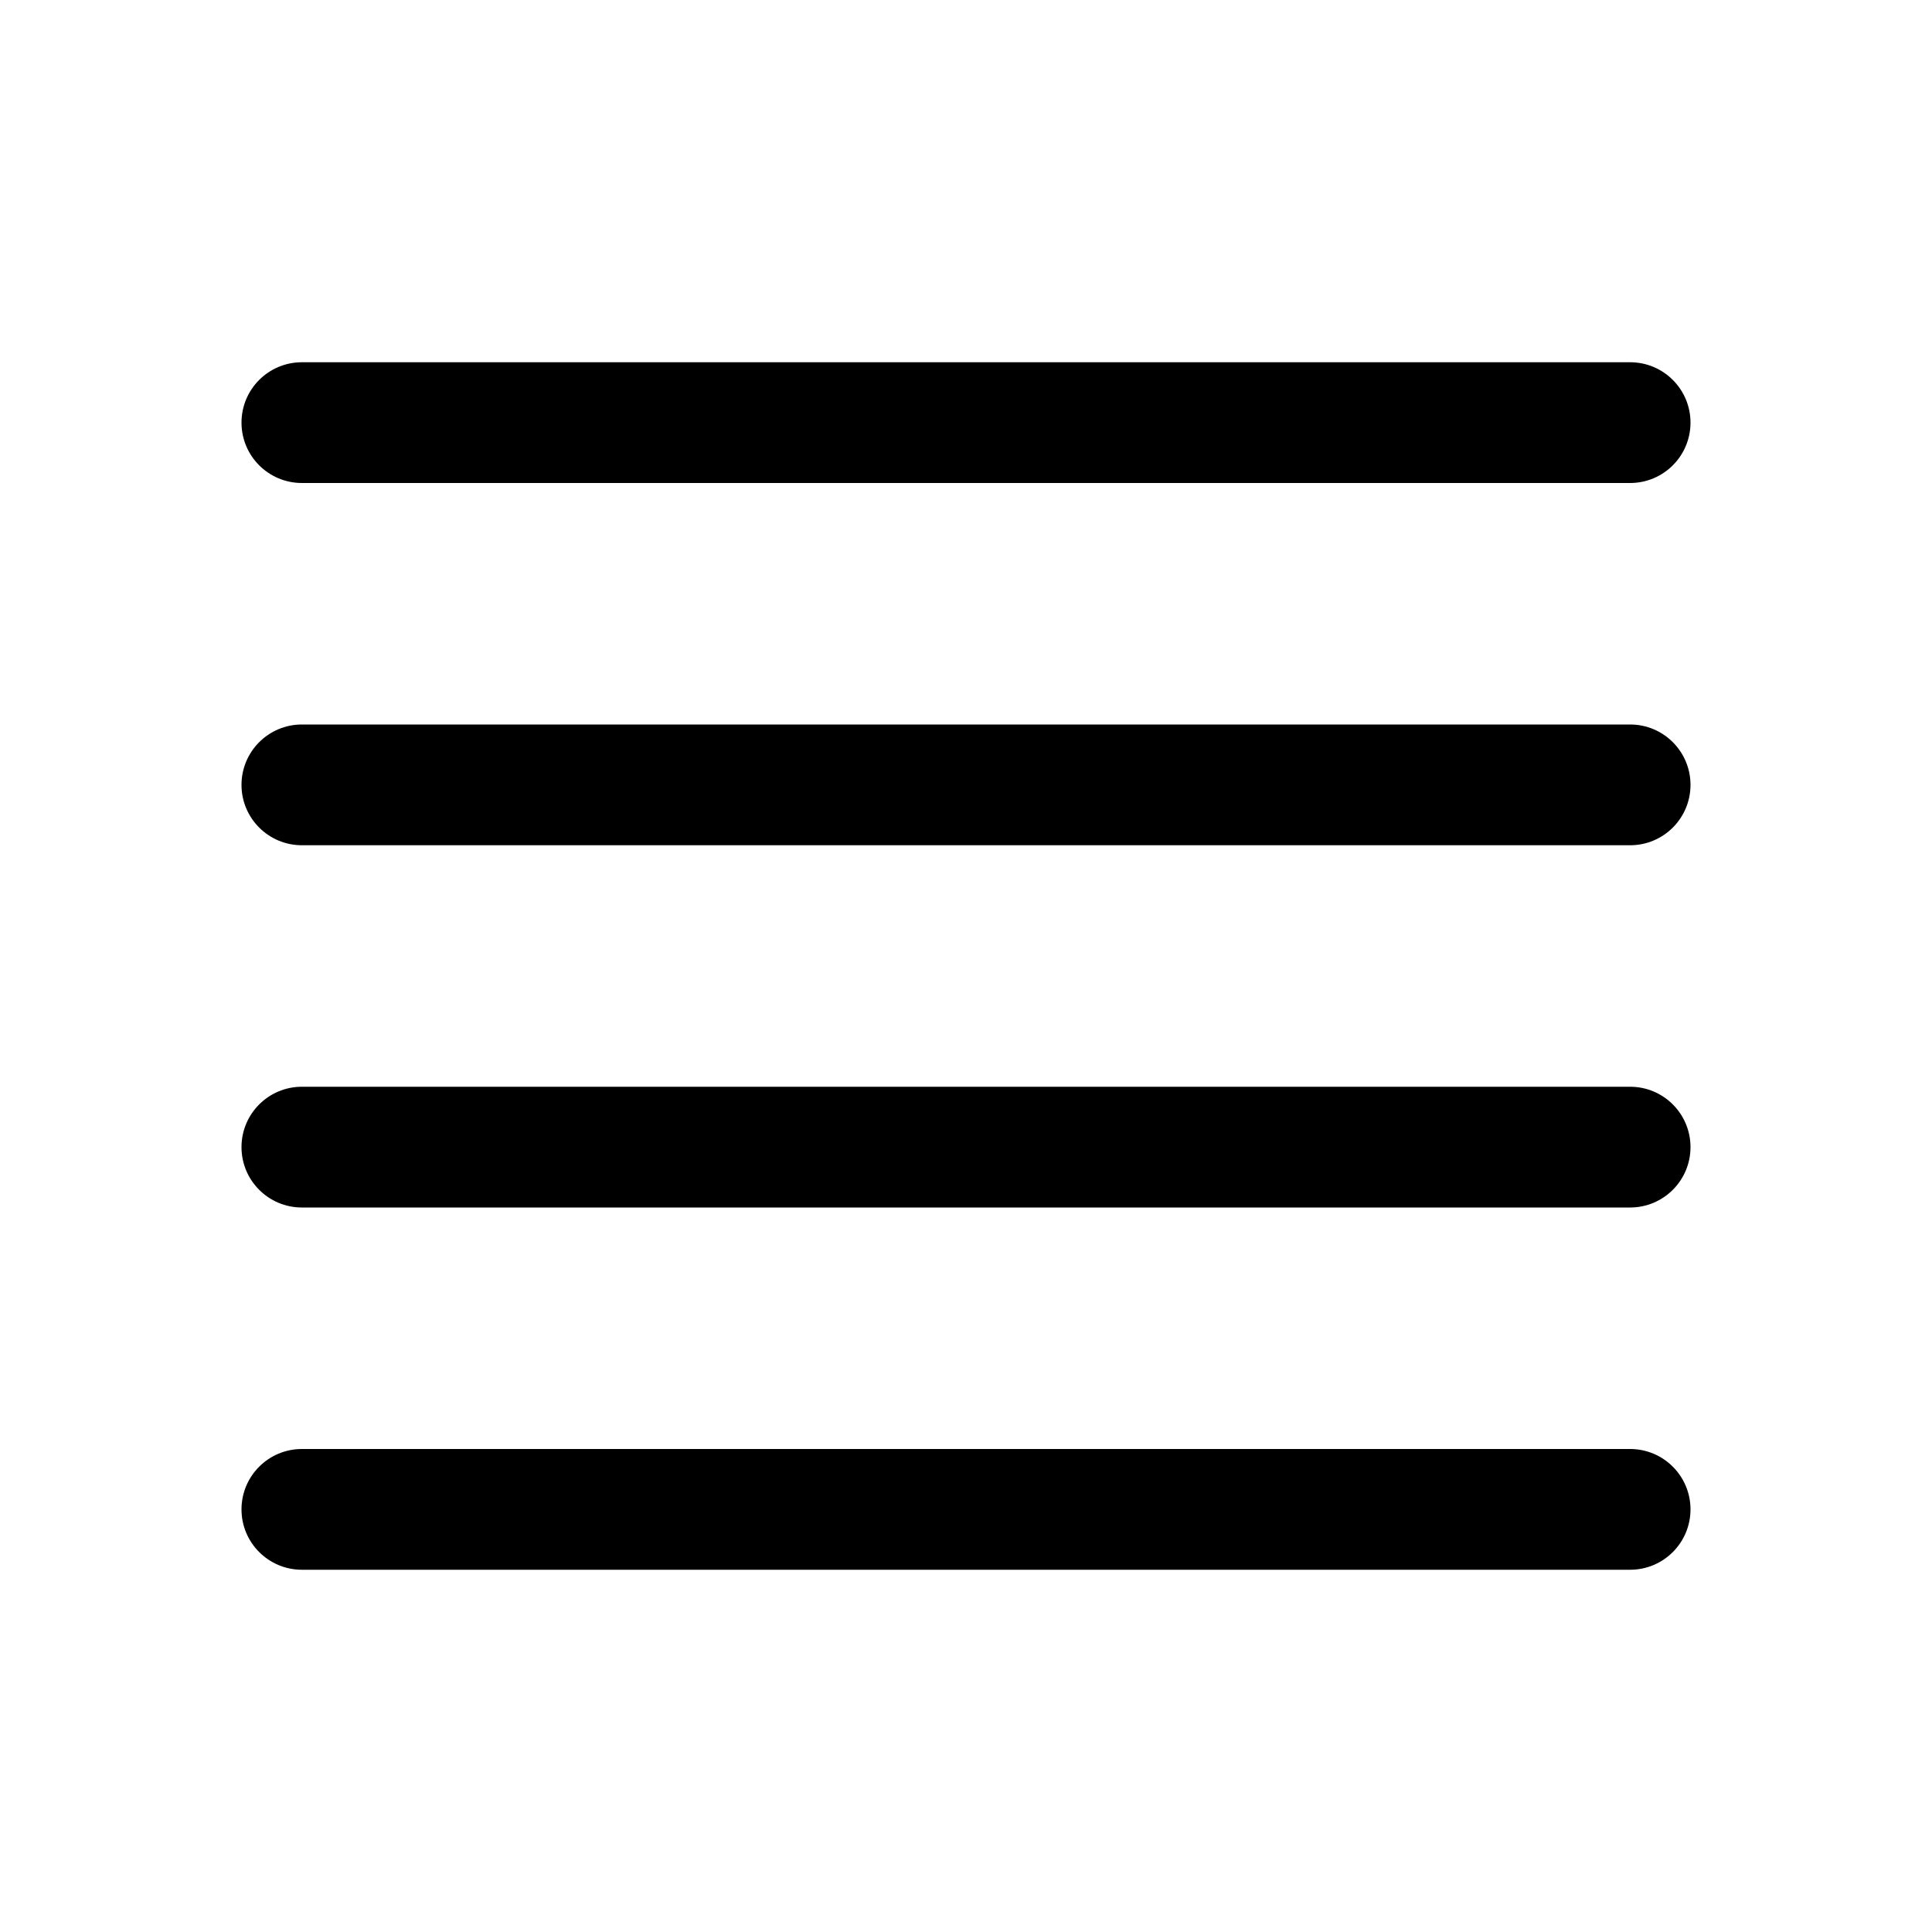
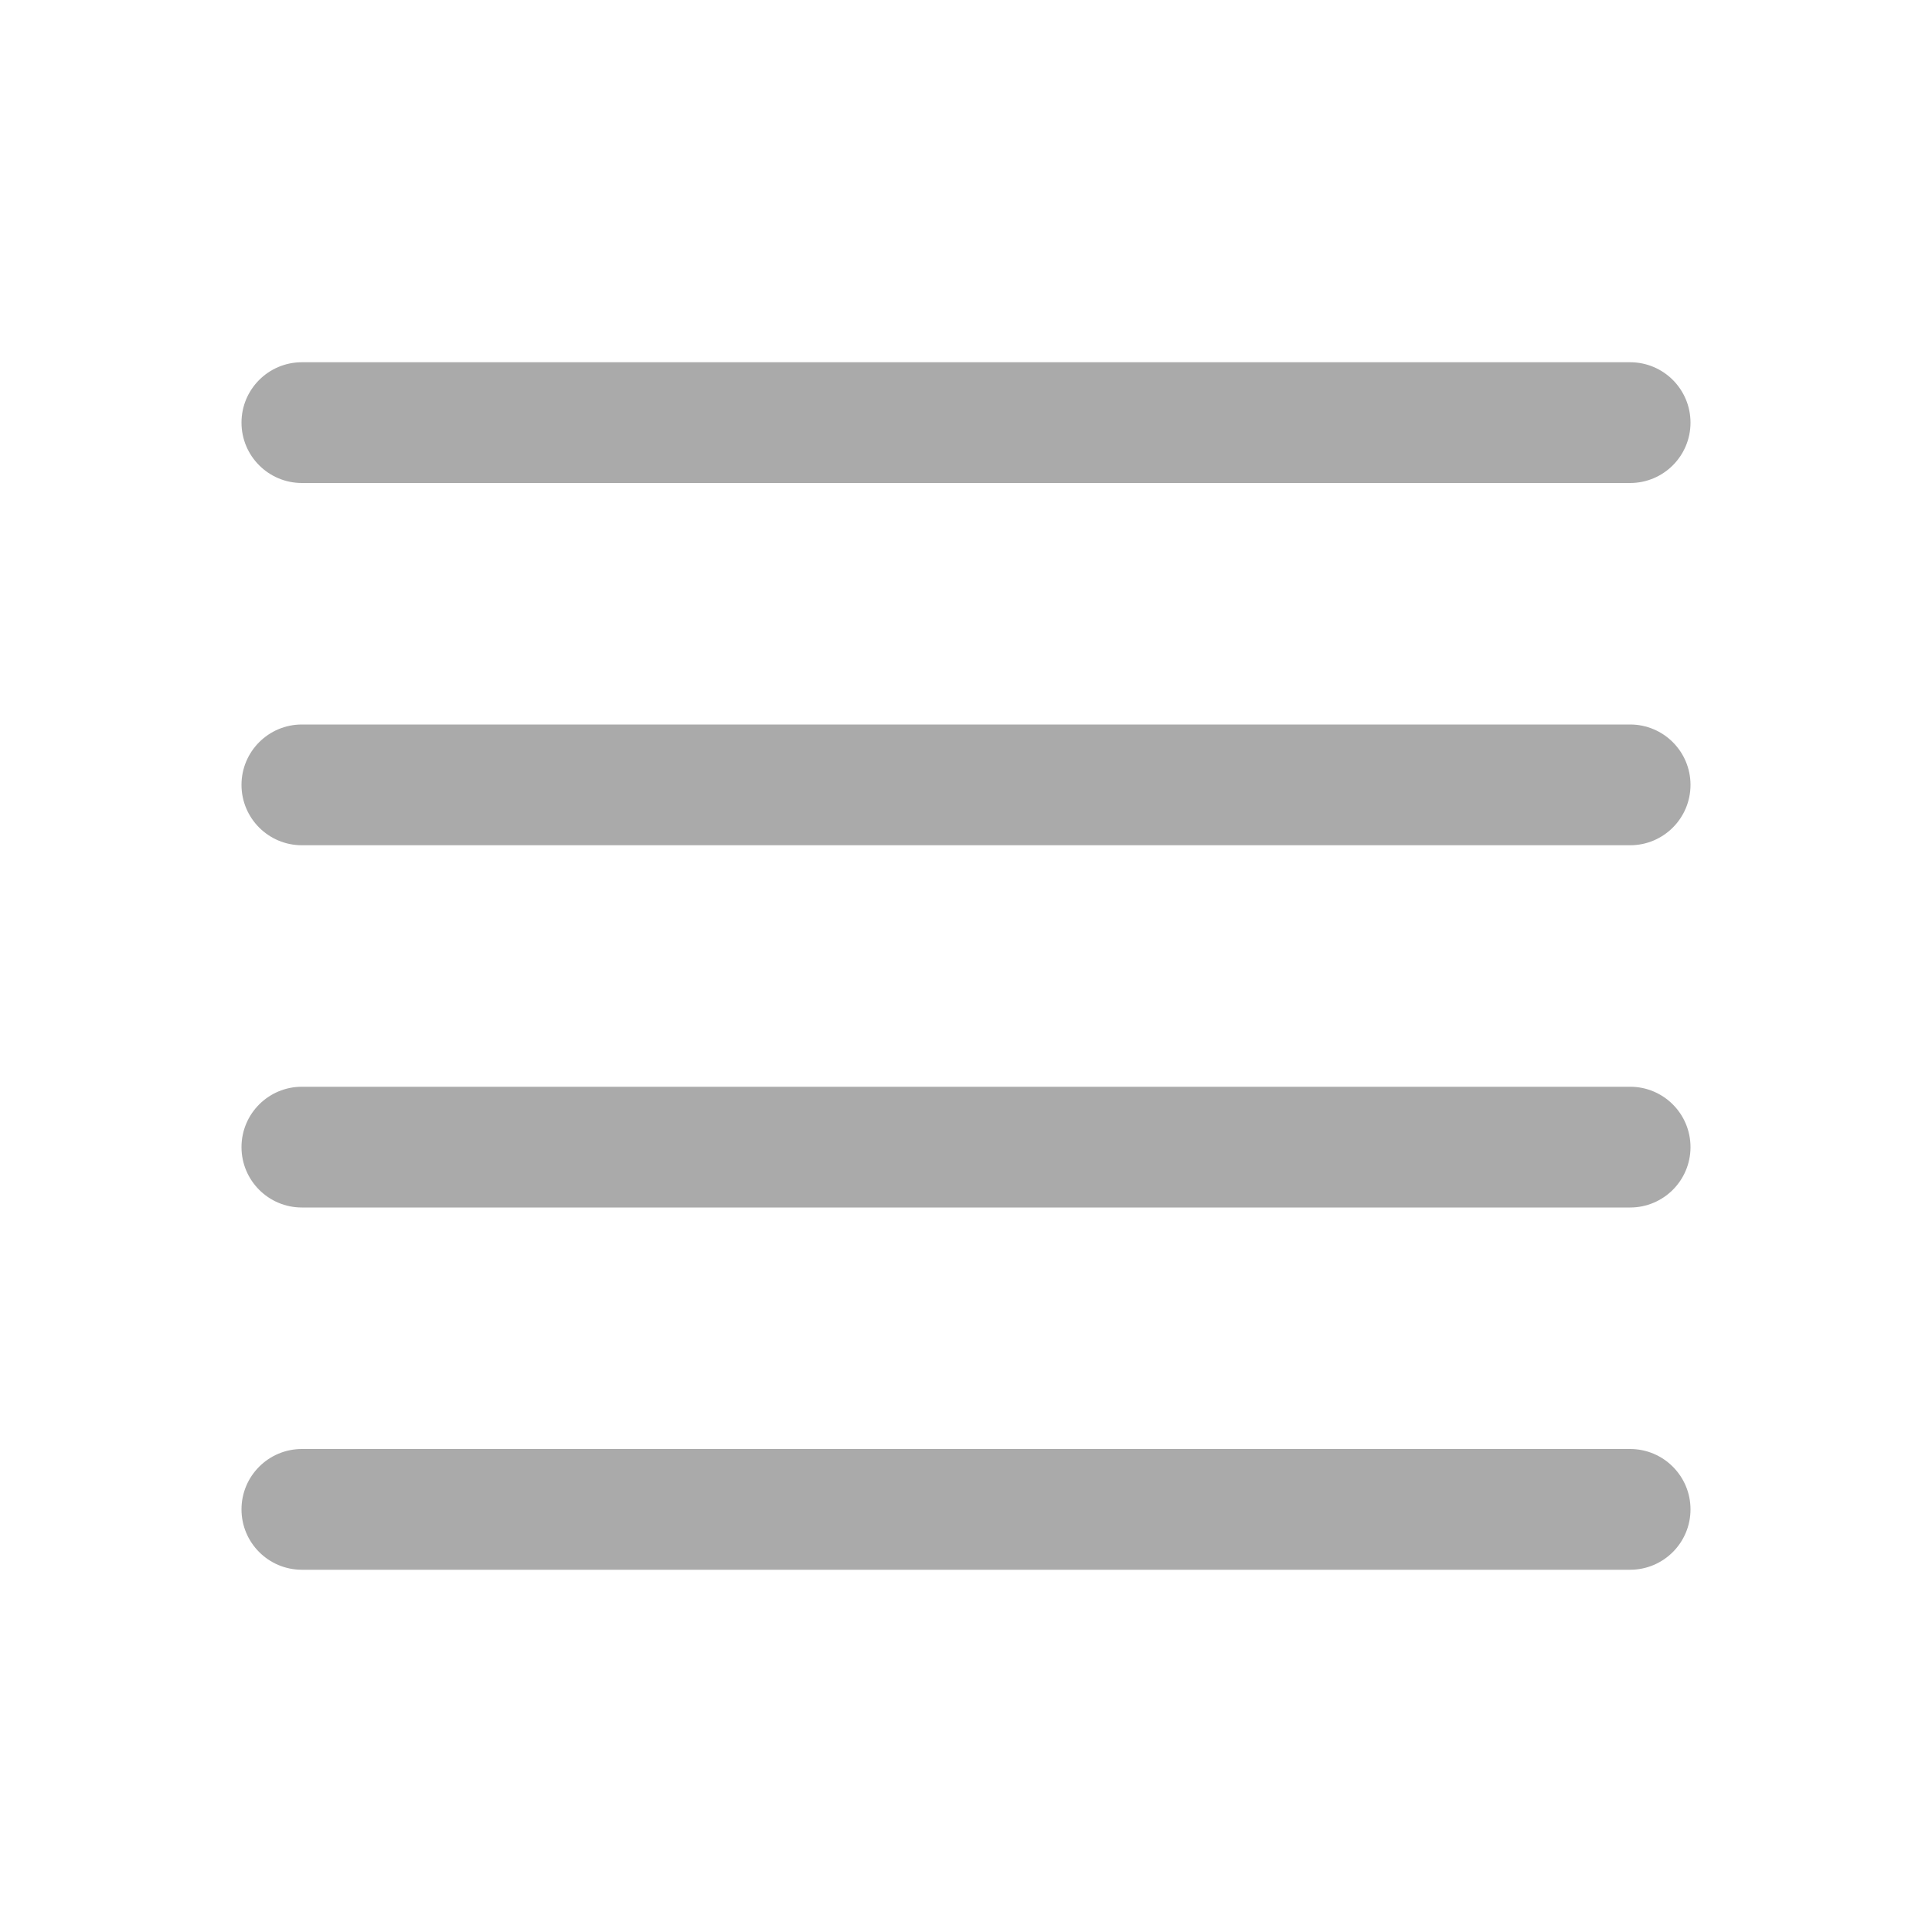
- <svg xmlns="http://www.w3.org/2000/svg" width="16" height="16" fill="currentColor" class="bi bi-justify" viewBox="0 0 16 16">
+ <svg xmlns="http://www.w3.org/2000/svg" width="16" height="16" fill="#aaa" class="bi bi-justify" viewBox="0 0 16 16">
  <path fill-rule="evenodd" d="M2 12.5a.5.5 0 0 1 .5-.5h11a.5.5 0 0 1 0 1h-11a.5.5 0 0 1-.5-.5zm0-3a.5.5 0 0 1 .5-.5h11a.5.5 0 0 1 0 1h-11a.5.5 0 0 1-.5-.5zm0-3a.5.5 0 0 1 .5-.5h11a.5.5 0 0 1 0 1h-11a.5.5 0 0 1-.5-.5zm0-3a.5.5 0 0 1 .5-.5h11a.5.5 0 0 1 0 1h-11a.5.5 0 0 1-.5-.5z" />
</svg>
